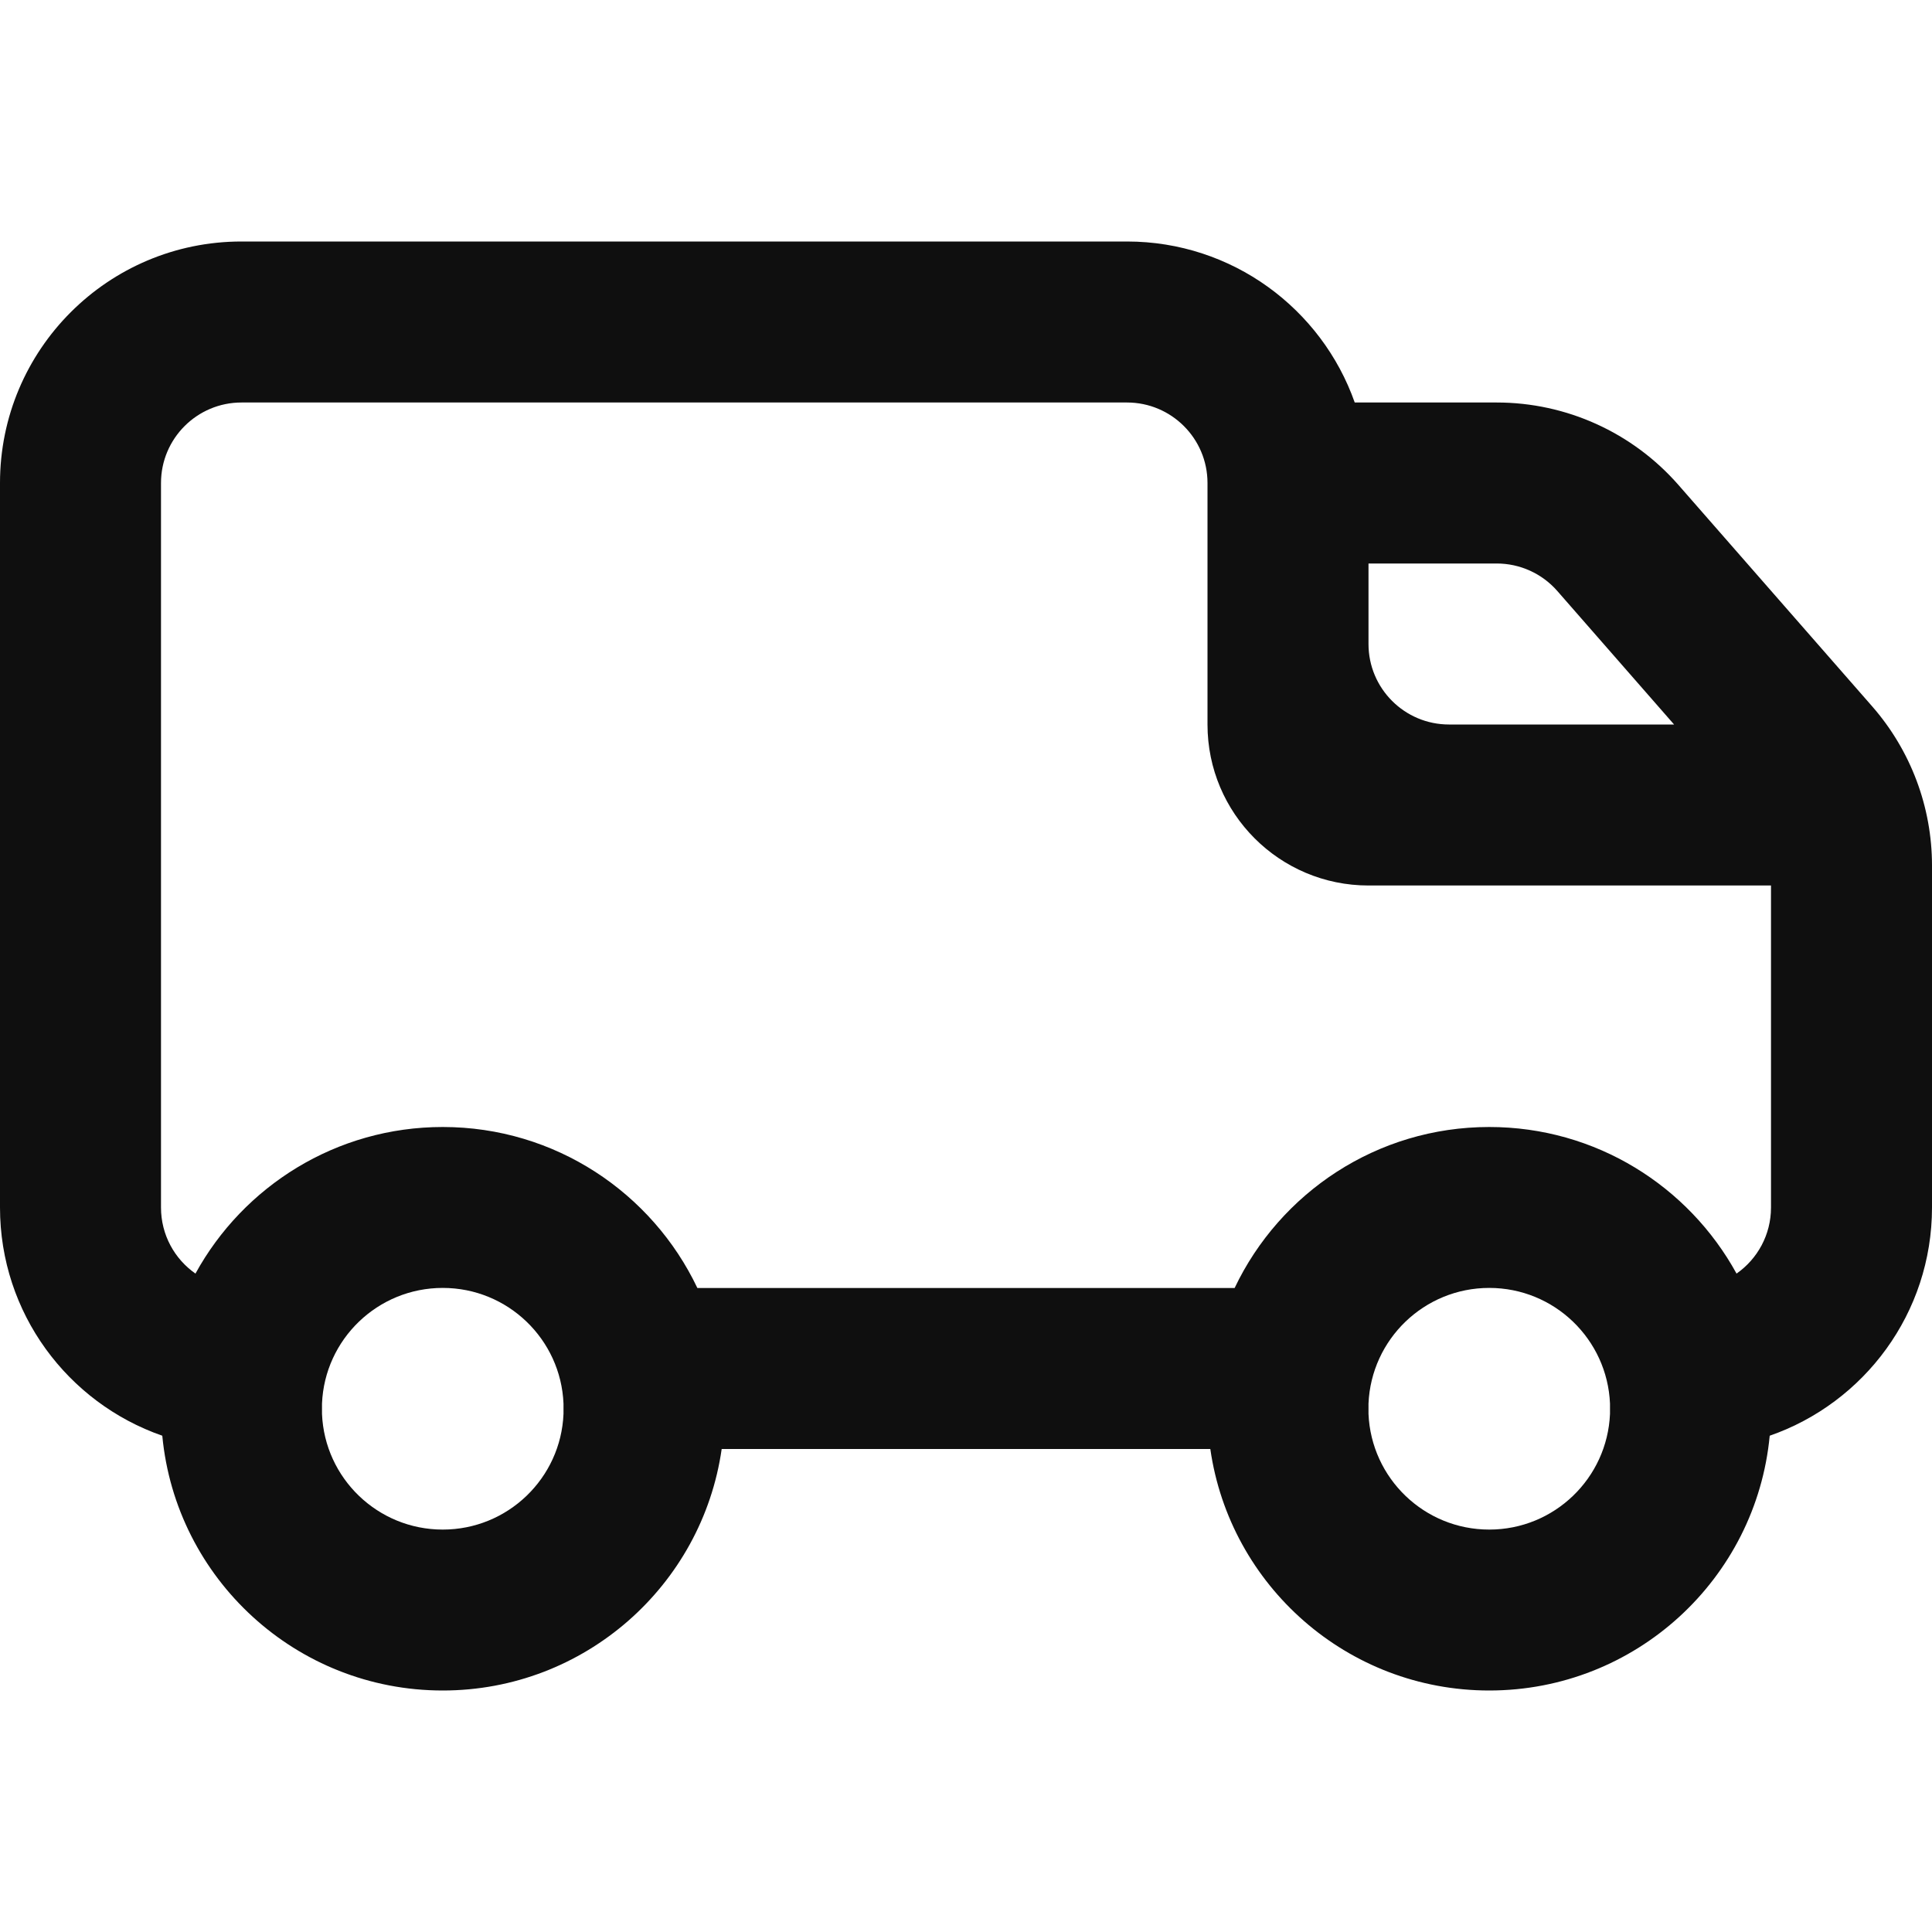
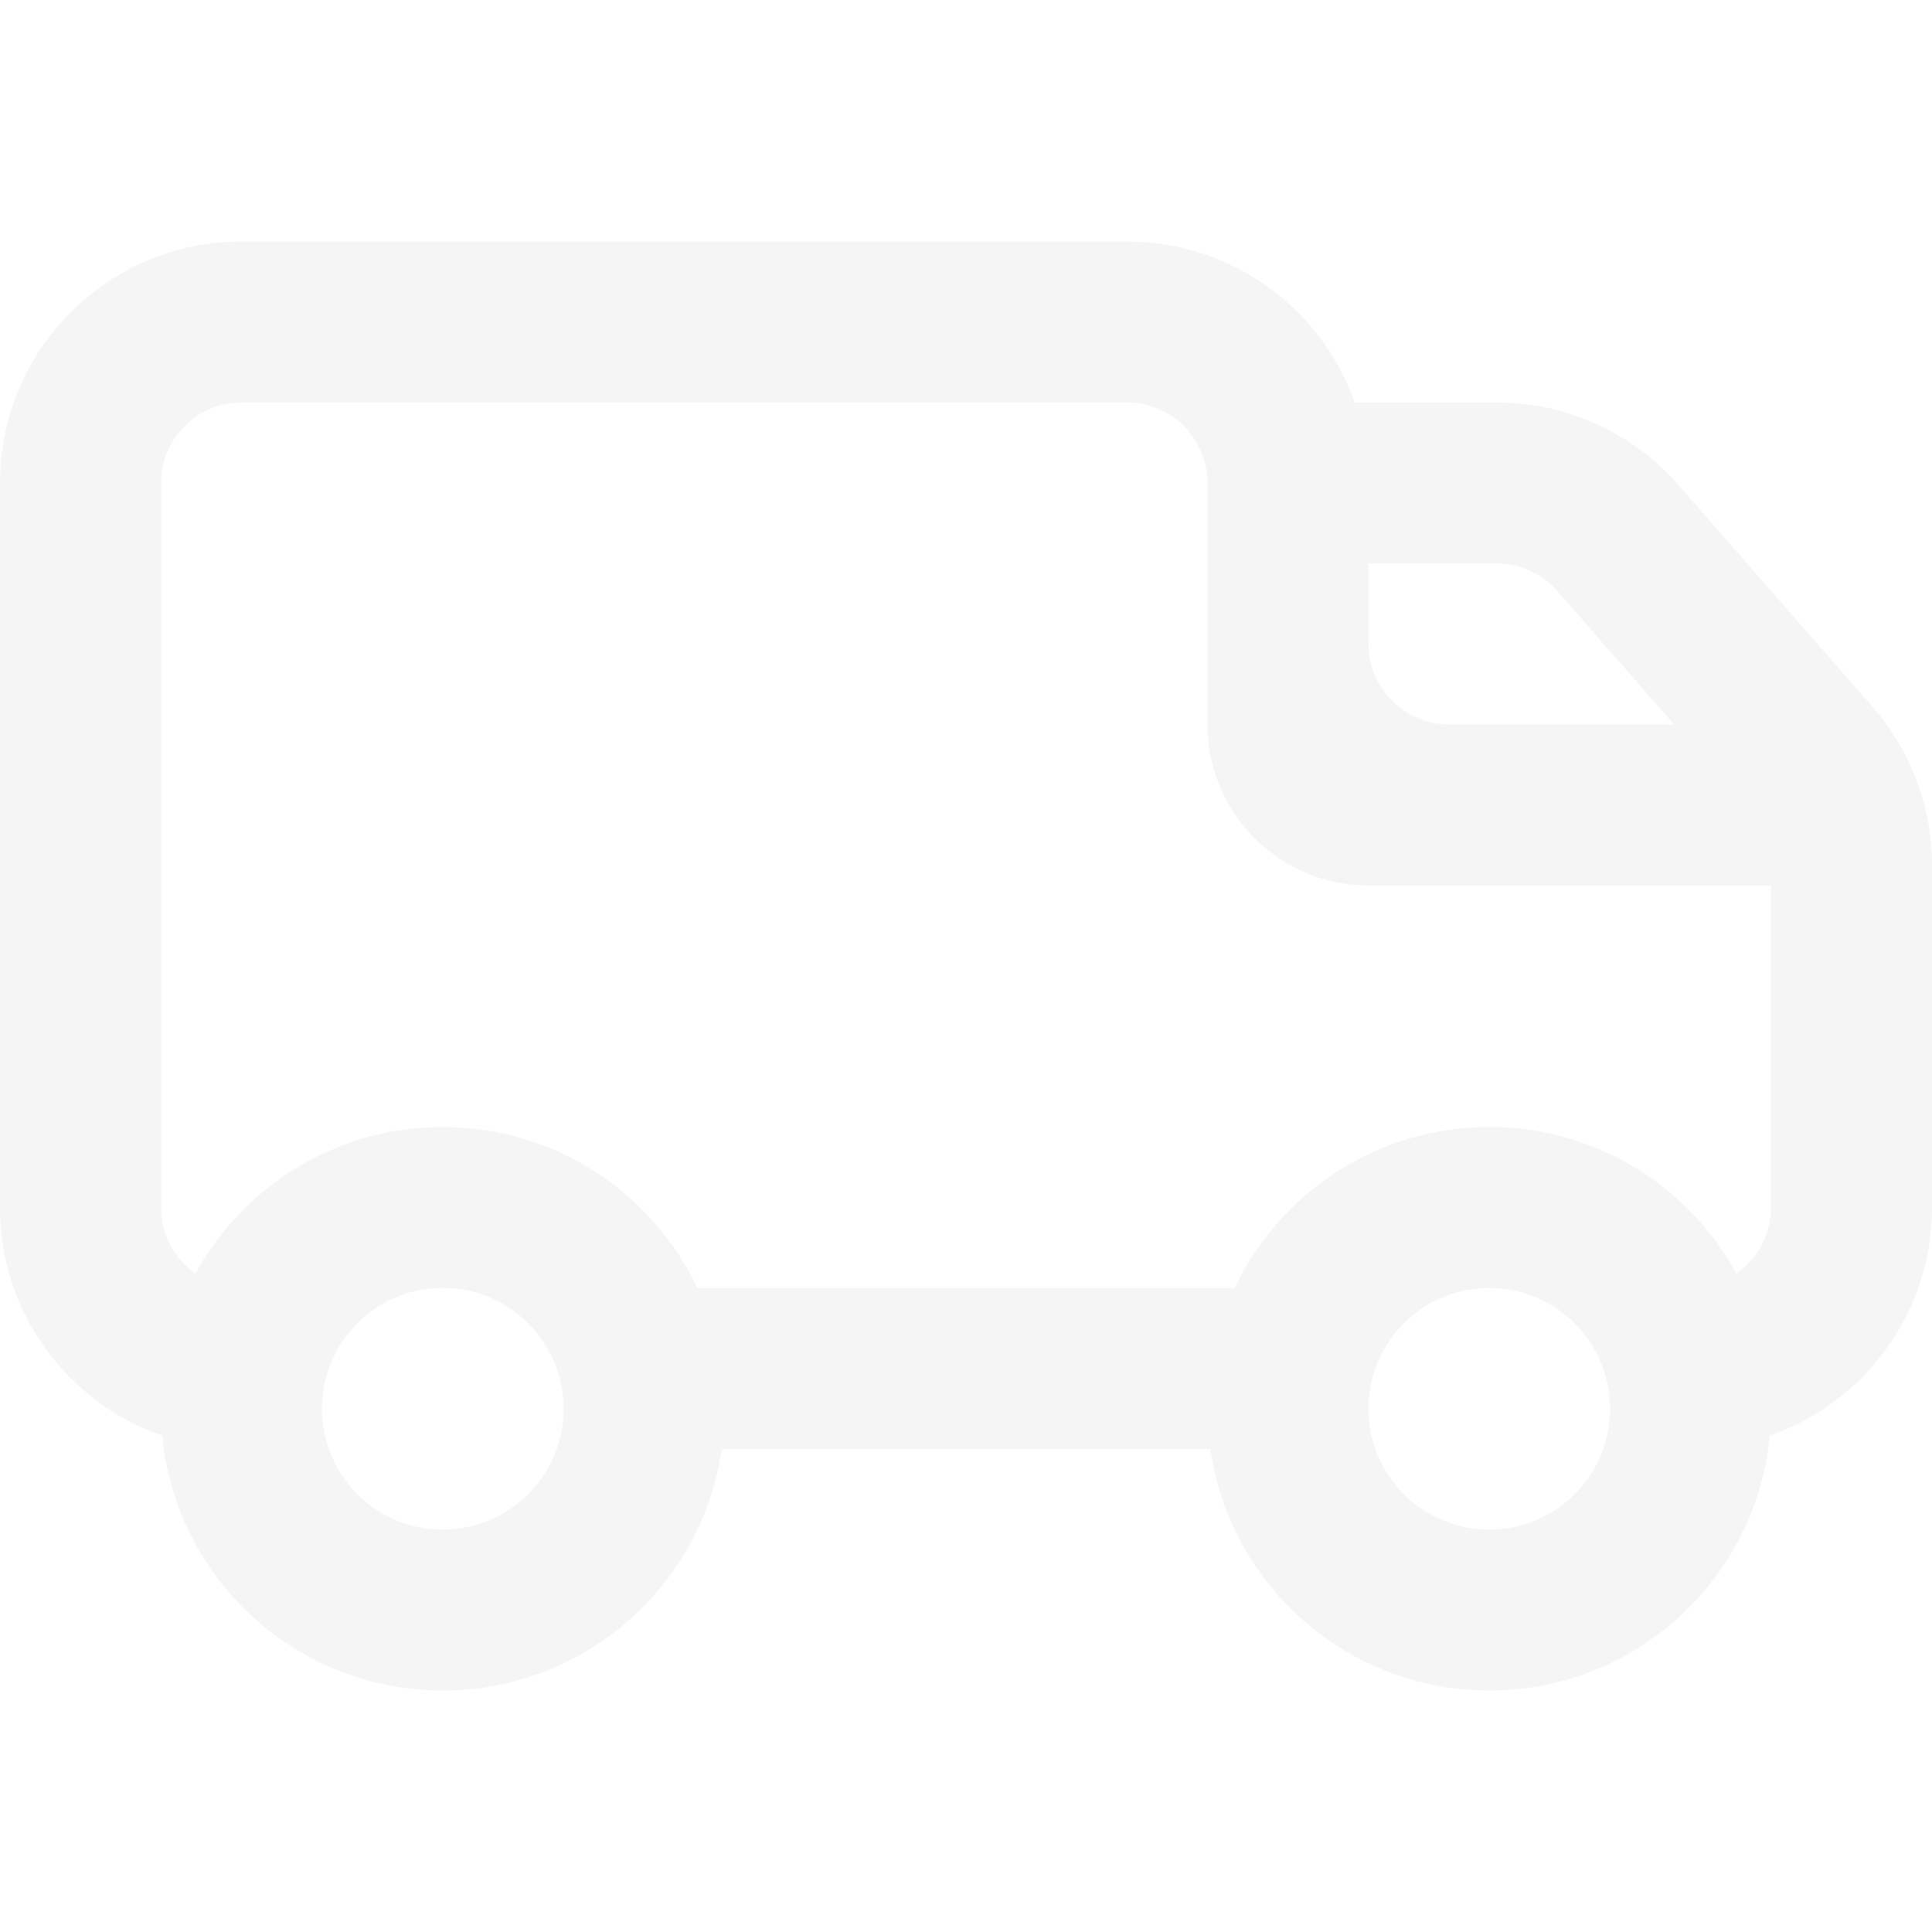
- <svg xmlns="http://www.w3.org/2000/svg" width="800px" height="800px" viewBox="0 0 24 24" fill="none">
-   <path fill-rule="evenodd" clip-rule="evenodd" d="M3 3C1.343 3 0 4.343 0 6V15C0 16.312 0.842 17.427 2.016 17.835C2.184 19.611 3.68 21 5.5 21C7.263 21 8.722 19.696 8.965 18H15.035C15.278 19.696 16.737 21 18.5 21C20.32 21 21.816 19.611 21.984 17.835C23.158 17.427 24 16.312 24 15V10.752C24 10.025 23.736 9.323 23.258 8.776L20.85 6.024C20.28 5.373 19.458 5 18.593 5H16.829C16.418 3.835 15.306 3 14 3H3ZM4 17.436V17.564C4.033 18.363 4.692 19.001 5.5 19.001C6.308 19.001 6.967 18.363 7 17.564V17.436C6.967 16.637 6.308 15.999 5.5 15.999C4.692 15.999 4.033 16.637 4 17.436ZM5.5 14C6.896 14 8.101 14.818 8.663 16H15.337C15.899 14.818 17.104 14 18.5 14C19.825 14 20.977 14.736 21.572 15.821C21.831 15.64 22 15.34 22 15V11H17C15.895 11 15 10.105 15 9V6C15 5.448 14.552 5 14 5H3C2.448 5 2 5.448 2 6V15C2 15.34 2.169 15.64 2.428 15.821C3.023 14.736 4.176 14 5.5 14ZM17 7V8C17 8.552 17.448 9 18 9H20.796L19.345 7.341C19.155 7.124 18.881 7 18.593 7H17ZM17 17.436V17.564C17.034 18.363 17.692 19.001 18.5 19.001C19.308 19.001 19.966 18.363 20 17.564V17.436C19.966 16.637 19.308 15.999 18.5 15.999C17.692 15.999 17.034 16.637 17 17.436Z" fill="#0F0F0F" />
+ <svg xmlns="http://www.w3.org/2000/svg" viewBox="0 0 24 24" fill="none">
+   <g id="SVGRepo_bgCarrier" stroke-width="0" />
+   <g id="SVGRepo_tracerCarrier" stroke-linecap="round" stroke-linejoin="round" />
+   <g id="SVGRepo_iconCarrier">
+     <path fill-rule="evenodd" clip-rule="evenodd" d="M3 3C1.343 3 0 4.343 0 6V15C0 16.312 0.842 17.427 2.016 17.835C2.184 19.611 3.68 21 5.5 21C7.263 21 8.722 19.696 8.965 18H15.035C15.278 19.696 16.737 21 18.5 21C20.32 21 21.816 19.611 21.984 17.835C23.158 17.427 24 16.312 24 15V10.752C24 10.025 23.736 9.323 23.258 8.776L20.85 6.024C20.28 5.373 19.458 5 18.593 5H16.829C16.418 3.835 15.306 3 14 3H3ZM4 17.436V17.564C4.033 18.363 4.692 19.001 5.5 19.001C6.308 19.001 6.967 18.363 7 17.564V17.436C6.967 16.637 6.308 15.999 5.5 15.999C4.692 15.999 4.033 16.637 4 17.436ZM5.5 14C6.896 14 8.101 14.818 8.663 16H15.337C15.899 14.818 17.104 14 18.5 14C19.825 14 20.977 14.736 21.572 15.821C21.831 15.64 22 15.34 22 15V11H17C15.895 11 15 10.105 15 9V6C15 5.448 14.552 5 14 5H3C2.448 5 2 5.448 2 6V15C2 15.34 2.169 15.64 2.428 15.821C3.023 14.736 4.176 14 5.5 14ZM17 7V8C17 8.552 17.448 9 18 9H20.796L19.345 7.341C19.155 7.124 18.881 7 18.593 7H17ZM17 17.436V17.564C17.034 18.363 17.692 19.001 18.5 19.001C19.308 19.001 19.966 18.363 20 17.564V17.436C19.966 16.637 19.308 15.999 18.5 15.999C17.692 15.999 17.034 16.637 17 17.436Z" fill="#f5f5f5" />
+   </g>
</svg>
